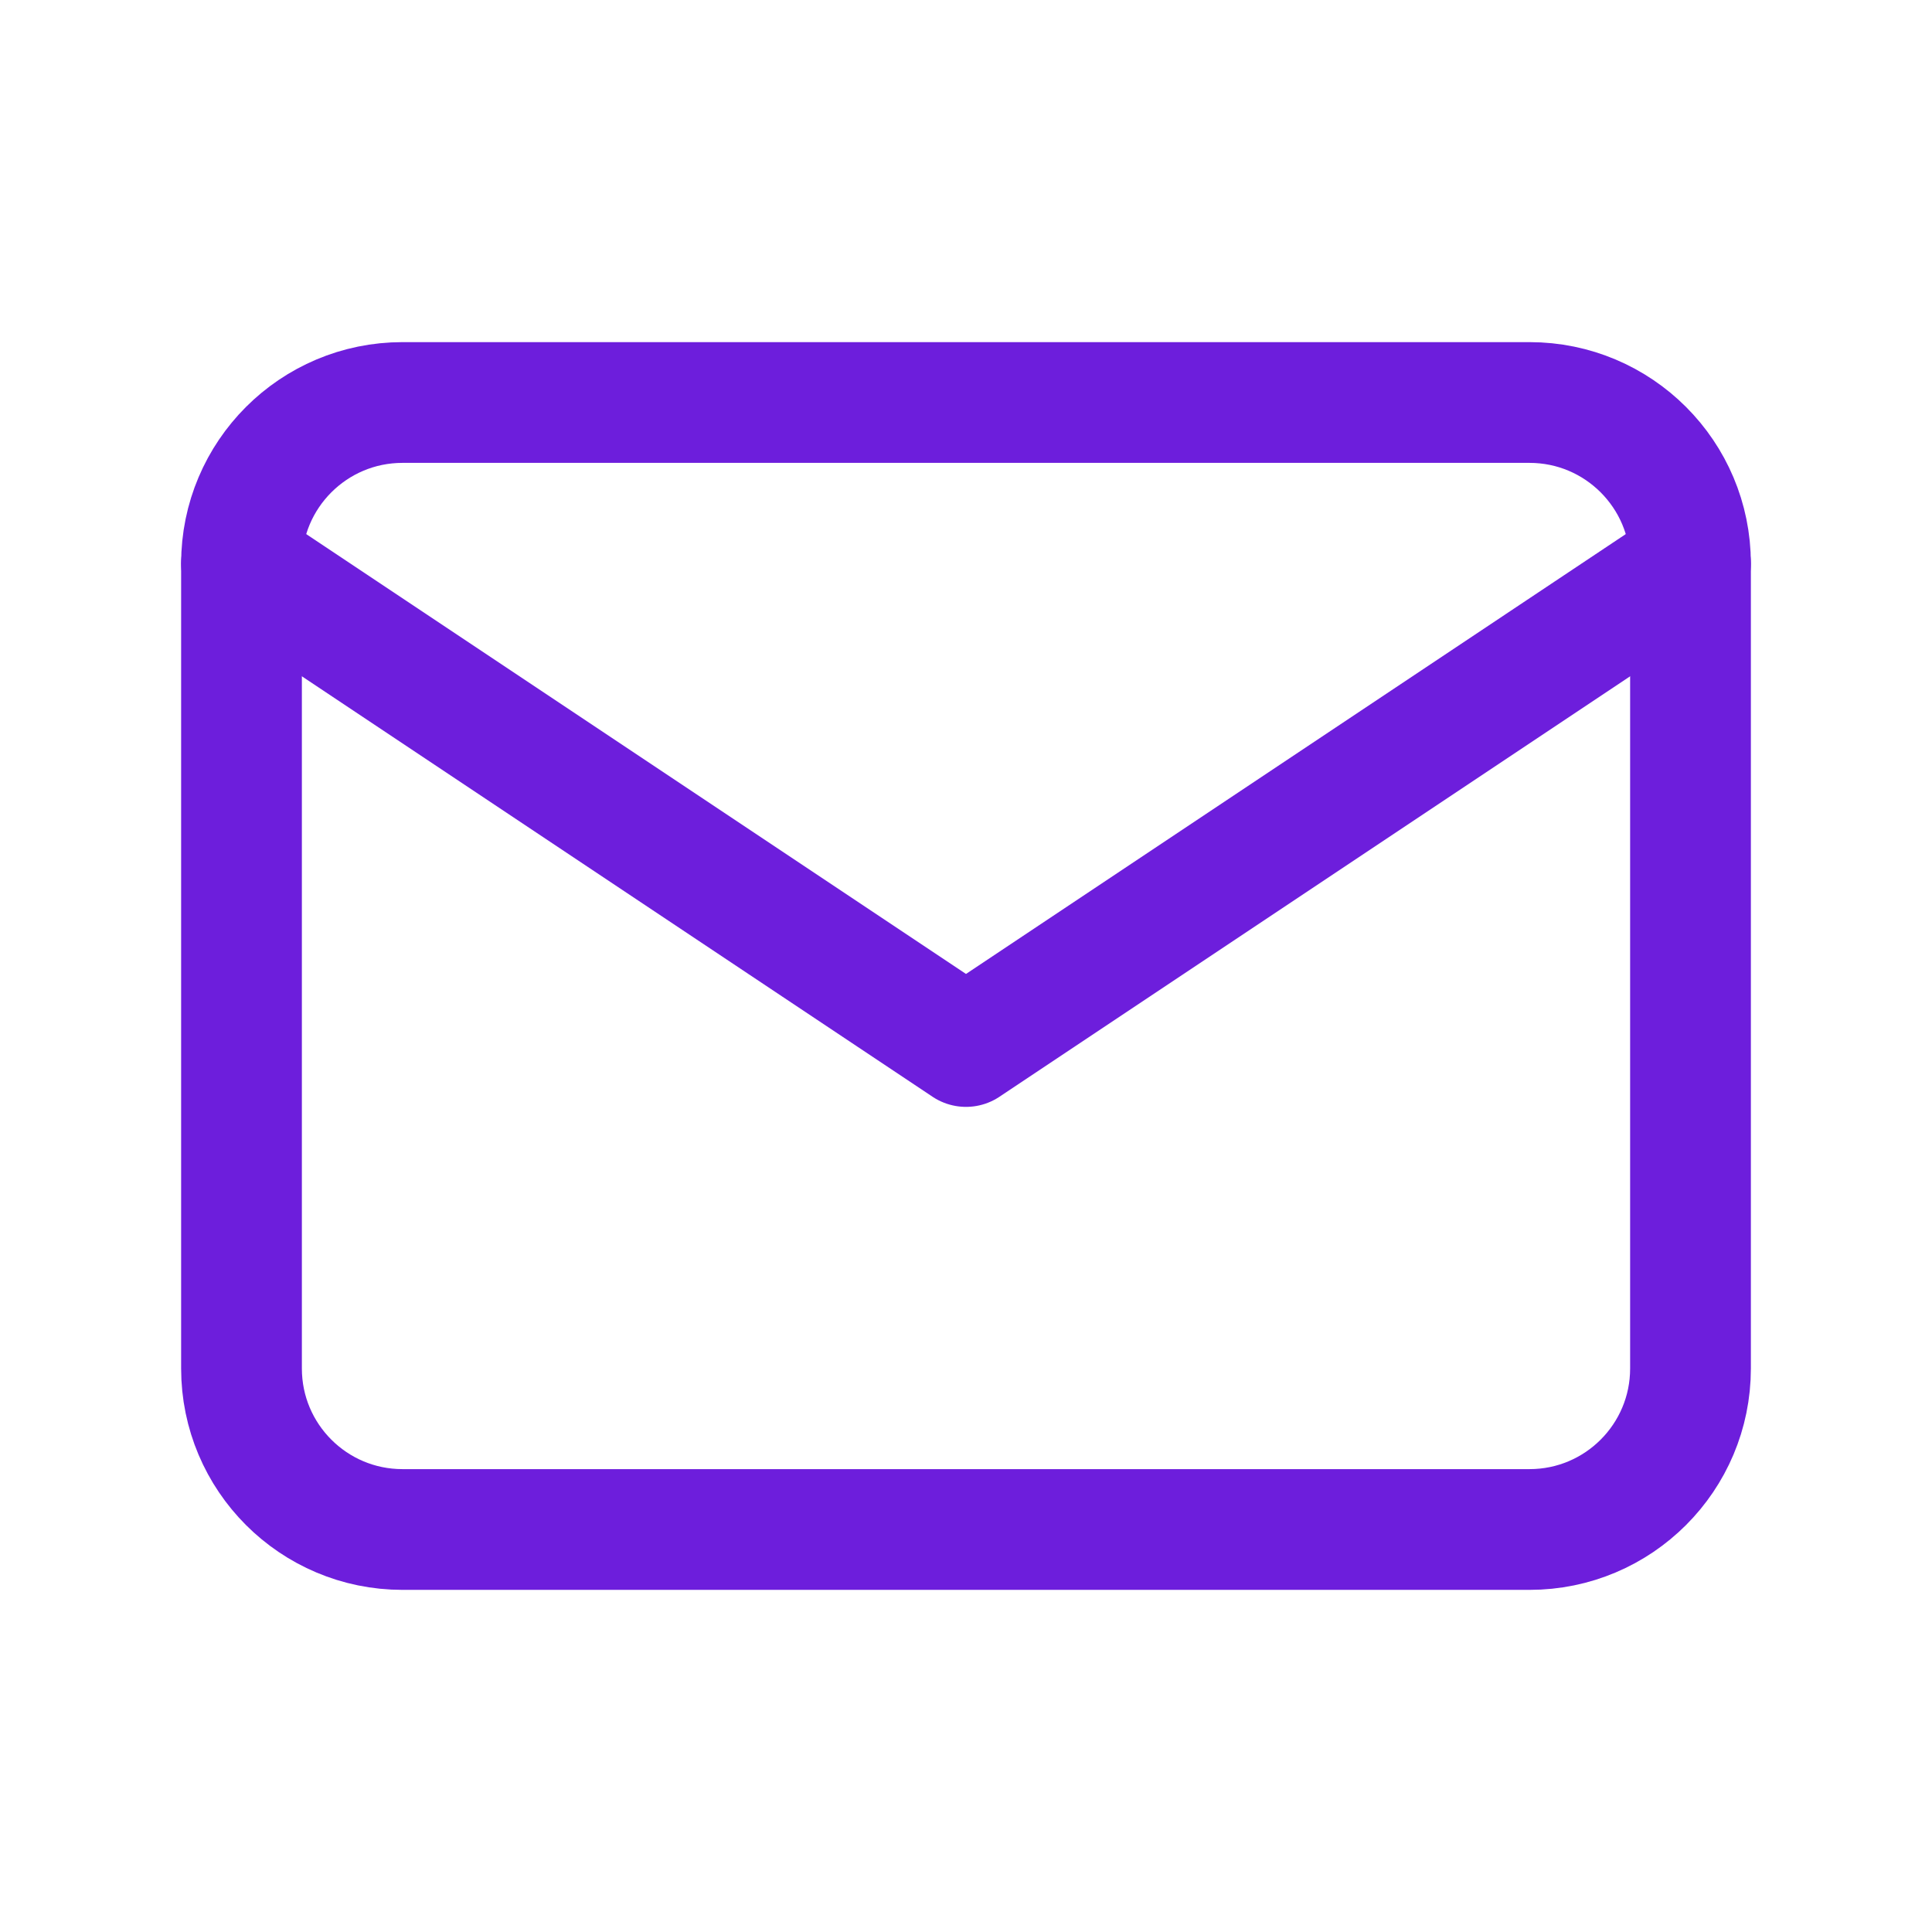
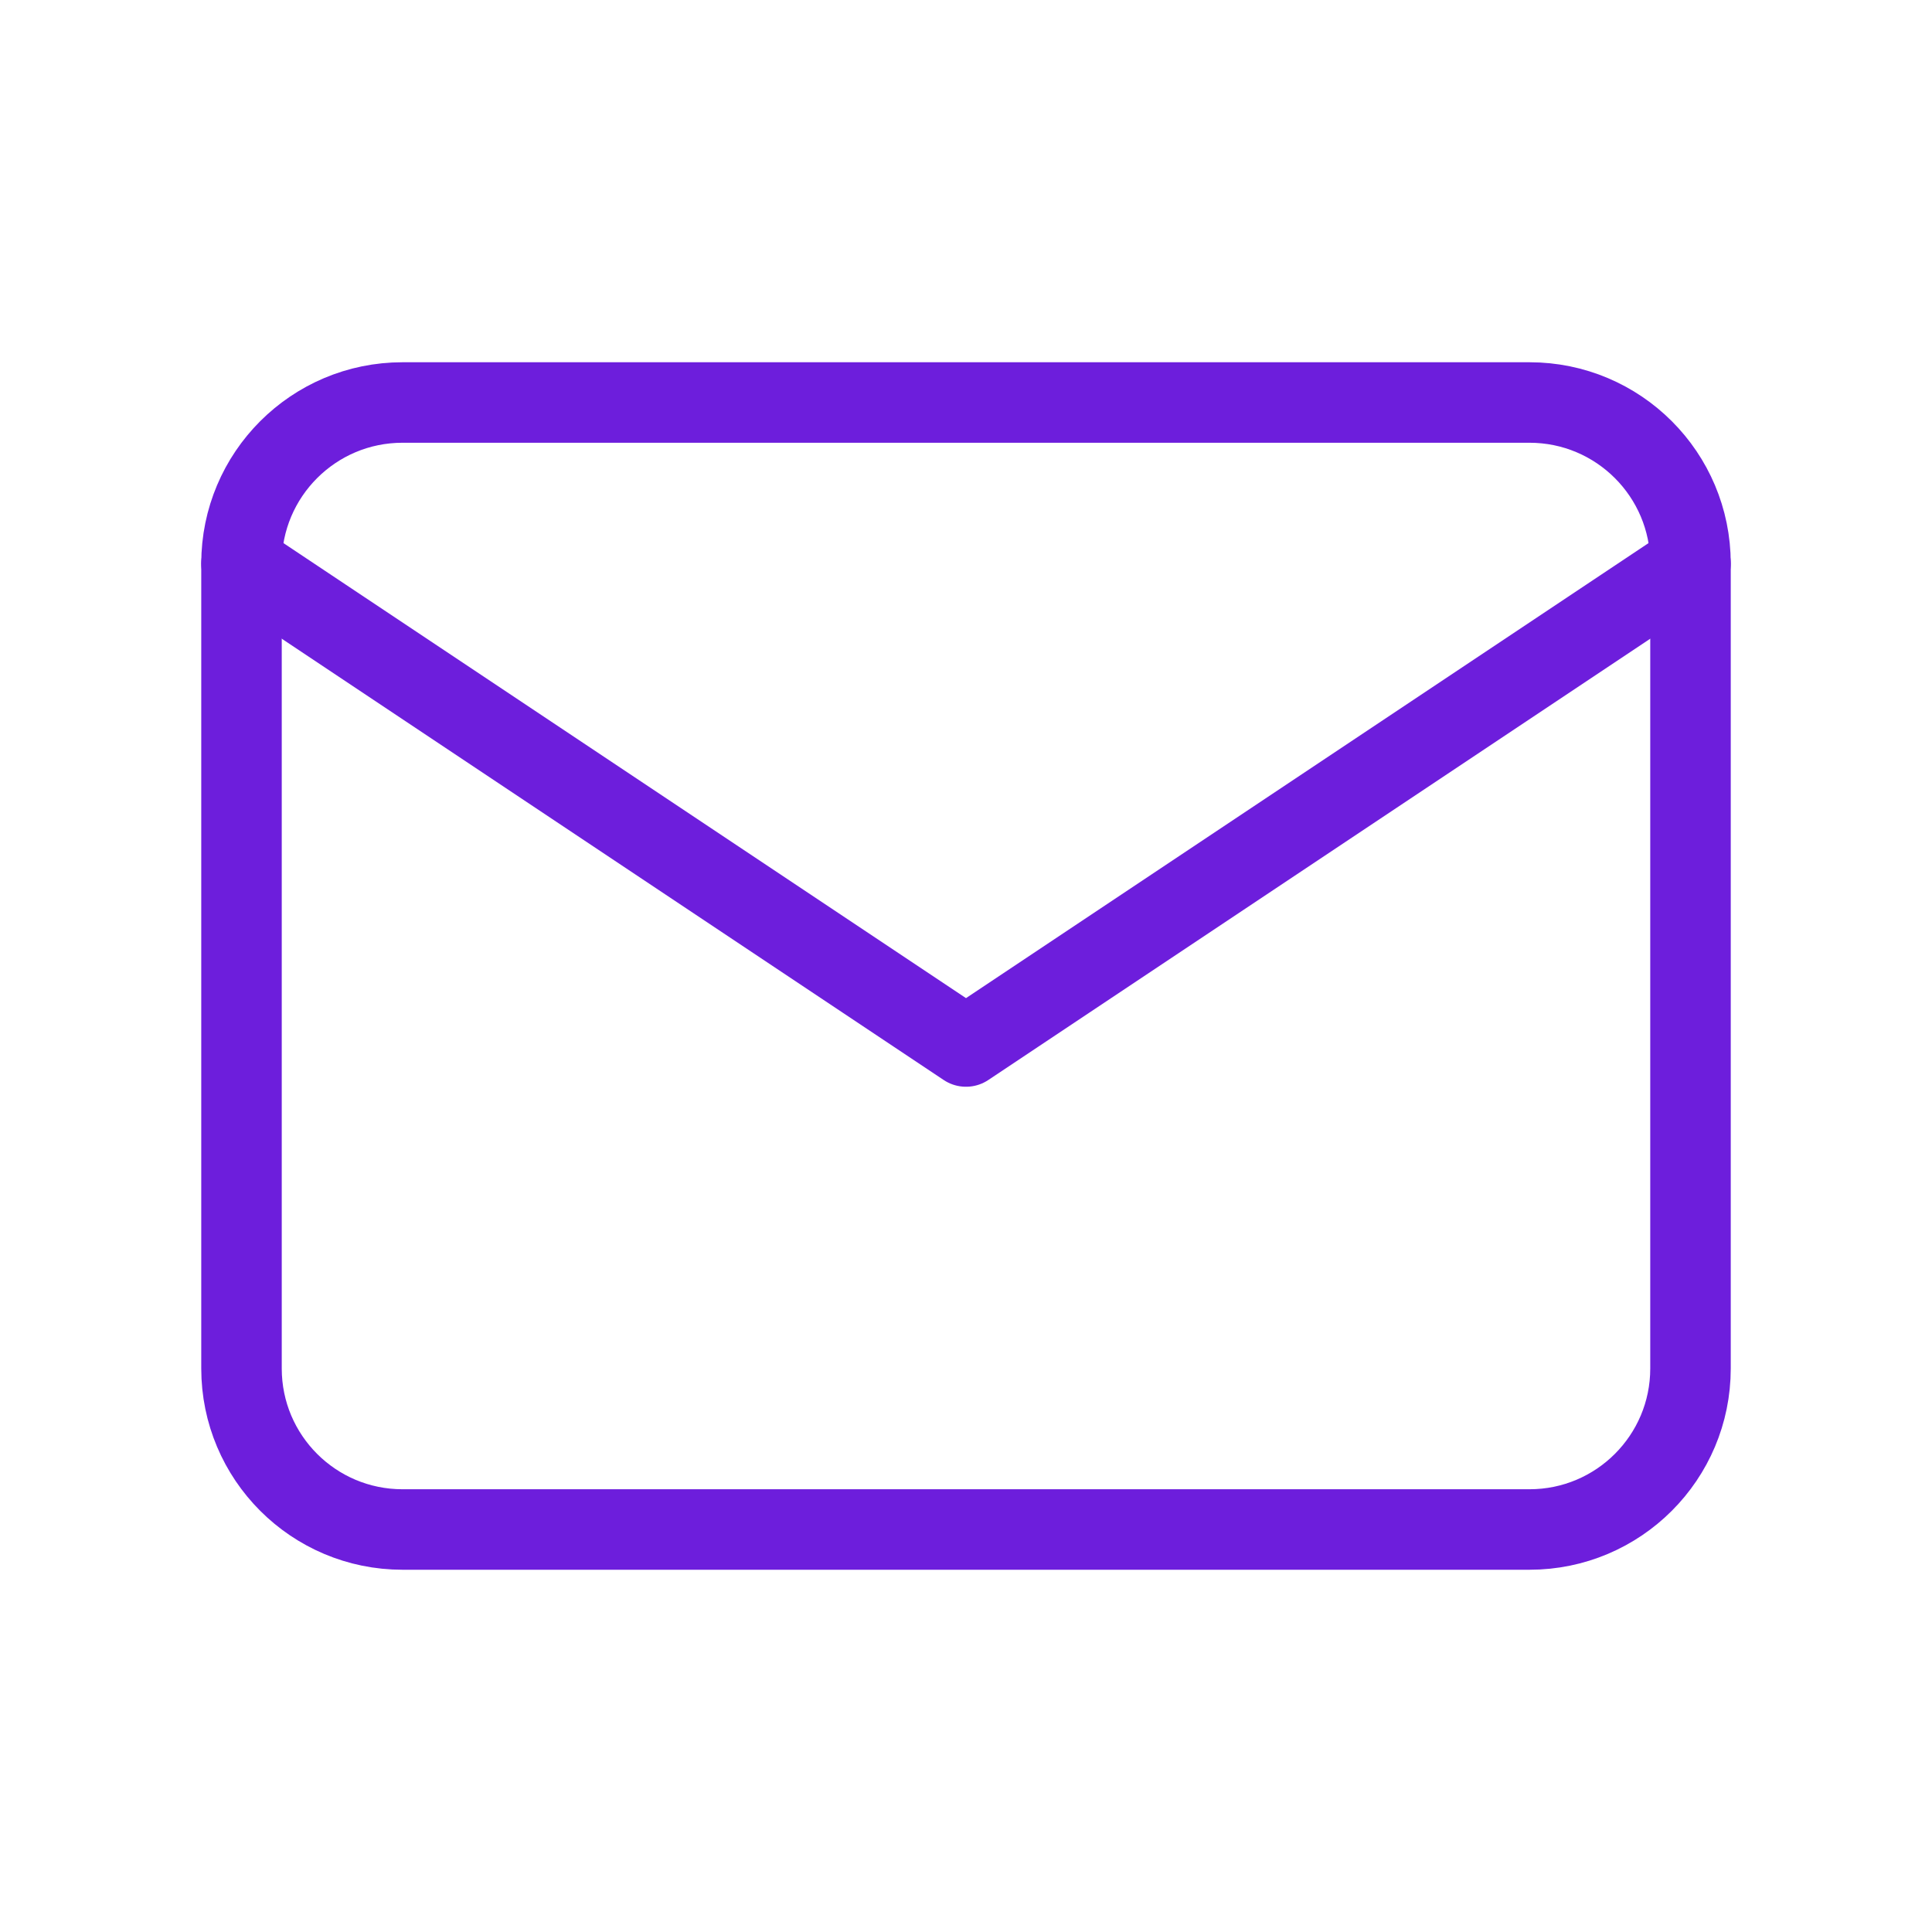
- <svg xmlns="http://www.w3.org/2000/svg" class="icon icon-tabler icon-tabler-mail" width="44" height="44" viewBox="0 0 24 24" stroke-width="1.5" stroke="#6D1EDC" fill="none" stroke-linecap="round" stroke-linejoin="round">
+ <svg xmlns="http://www.w3.org/2000/svg" class="icon icon-tabler icon-tabler-mail" width="44" height="44" viewBox="0 0 24 24" strokeWidth="1.5" stroke="#6D1EDC" fill="none" stroke-linecap="round" stroke-linejoin="round">
  <path stroke="none" d="M0 0h24v24H0z" fill="none" />
  <rect x="3" y="5" width="18" height="14" rx="2" />
  <polyline points="3 7 12 13 21 7" />
</svg>
